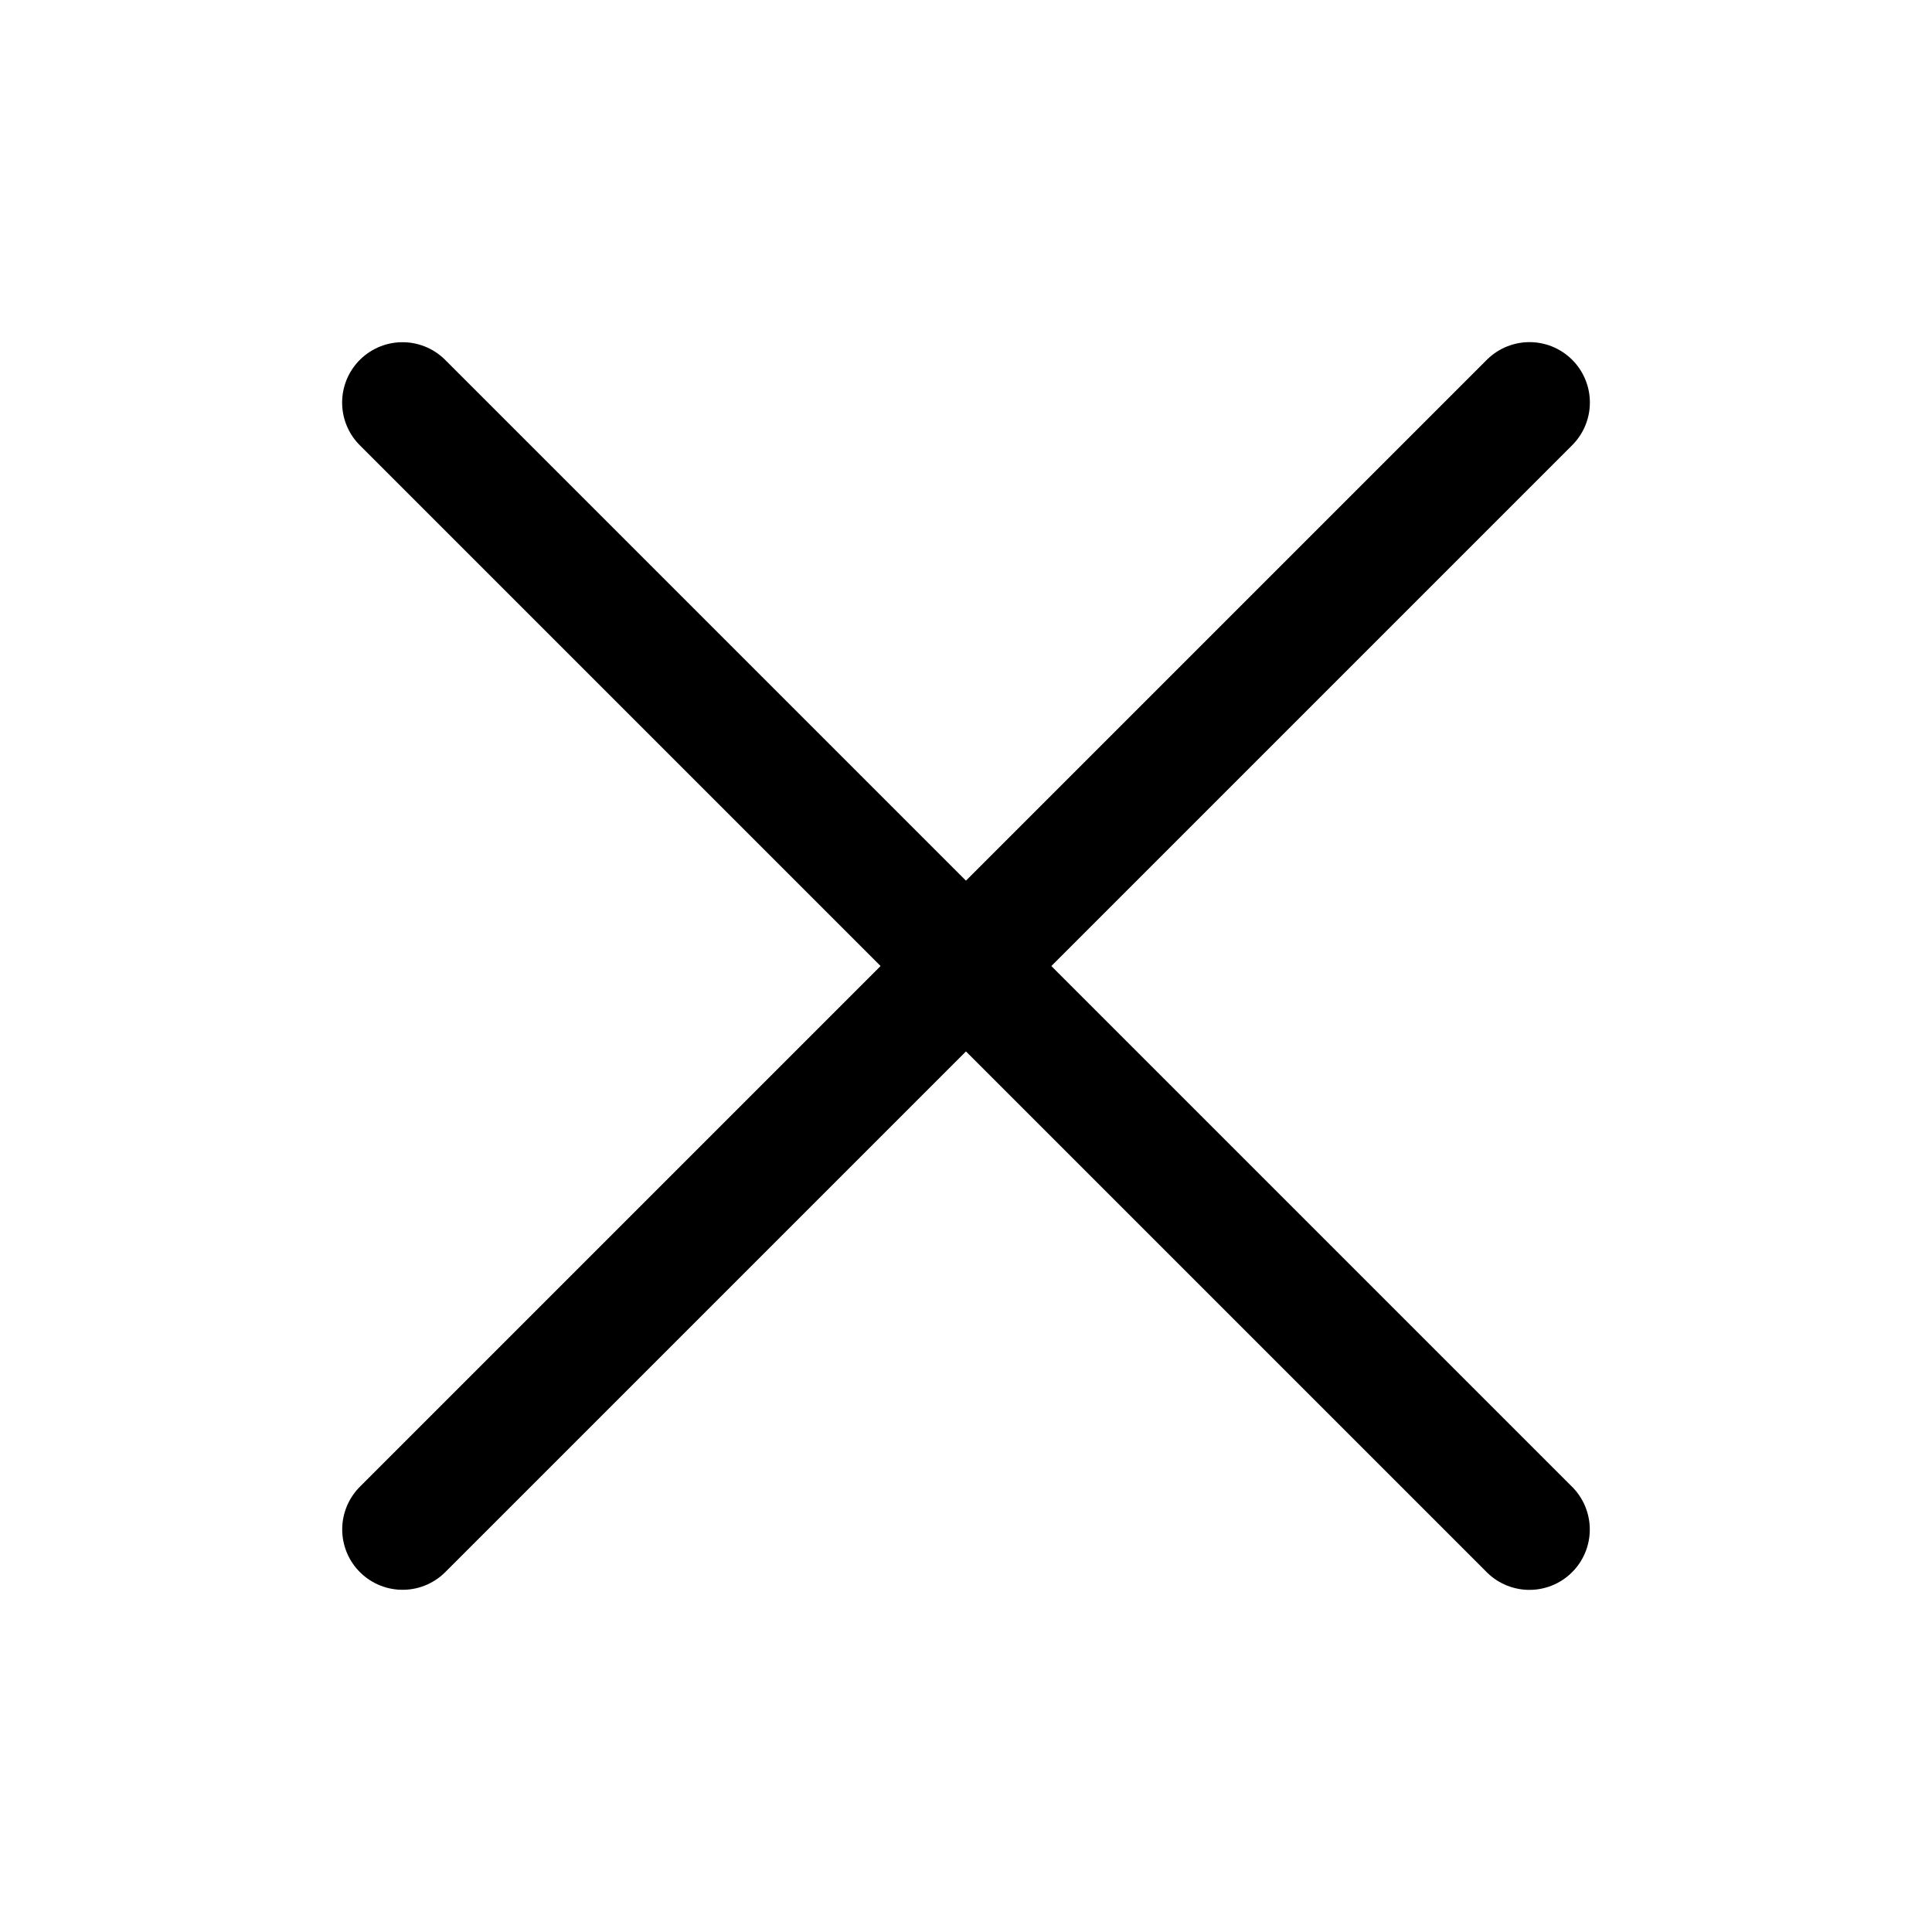
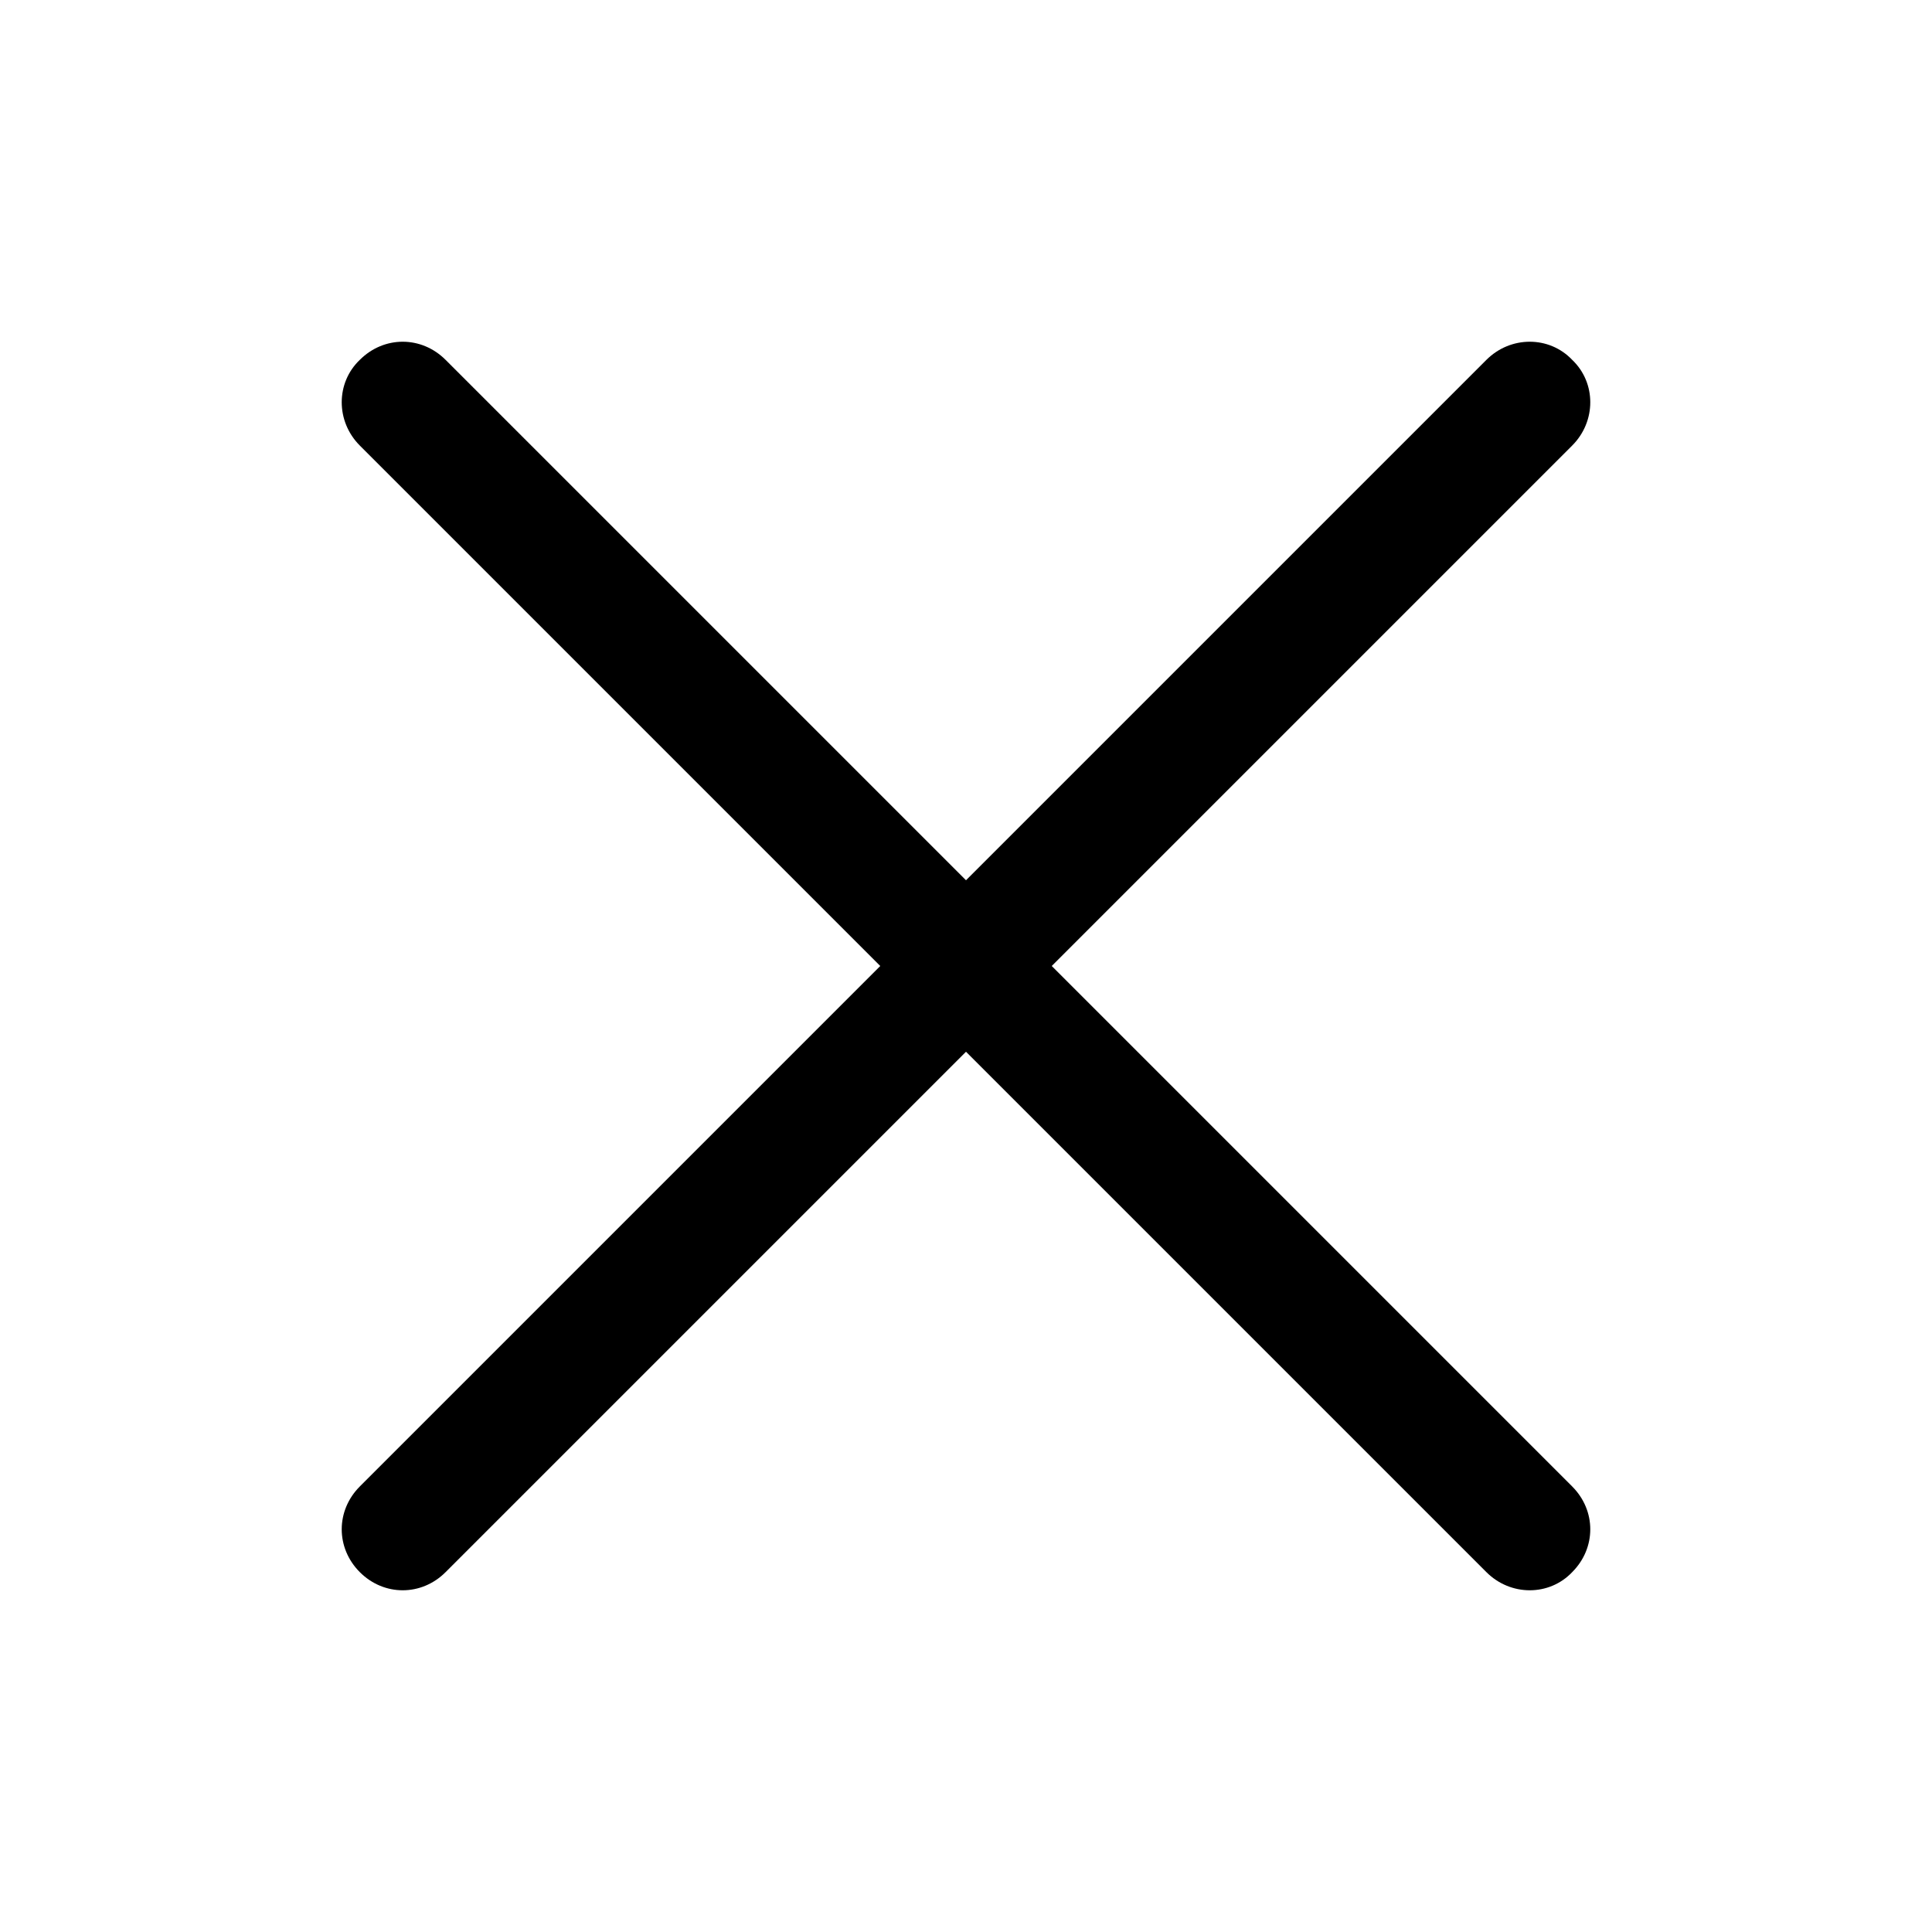
- <svg xmlns="http://www.w3.org/2000/svg" viewBox="0 0 24 24" fill="none">
-   <path d="M18.999 19L5 5.001" stroke="currentColor" stroke-linecap="round" stroke-linejoin="round" stroke-width="1.5" />
-   <path d="M19 5L5.001 18.999" stroke="currentColor" stroke-linecap="round" stroke-linejoin="round" stroke-width="1.5" />
+ <svg xmlns="http://www.w3.org/2000/svg" viewBox="1530 2018 16 16" fill="none">
+   <g>
+     <g>
+       <path d="M1532.98 2020.98C1533.18 2020.78 1533.49 2020.78 1533.69 2020.98L1538 2025.29L1542.31 2020.98C1542.51 2020.78 1542.83 2020.78 1543.02 2020.98C1543.22 2021.17 1543.22 2021.49 1543.02 2021.69L1538.71 2026L1543.02 2030.31C1543.22 2030.51 1543.22 2030.82 1543.02 2031.02C1542.83 2031.22 1542.51 2031.22 1542.31 2031.02L1538 2026.71L1533.69 2031.02C1533.49 2031.22 1533.18 2031.22 1532.98 2031.02C1532.78 2030.82 1532.78 2030.51 1532.98 2030.31L1537.29 2026L1532.98 2021.69C1532.78 2021.49 1532.78 2021.17 1532.98 2020.98Z" fill-rule="evenodd" clip-rule="evenodd" fill="currentColor" />
+     </g>
+   </g>
</svg>
